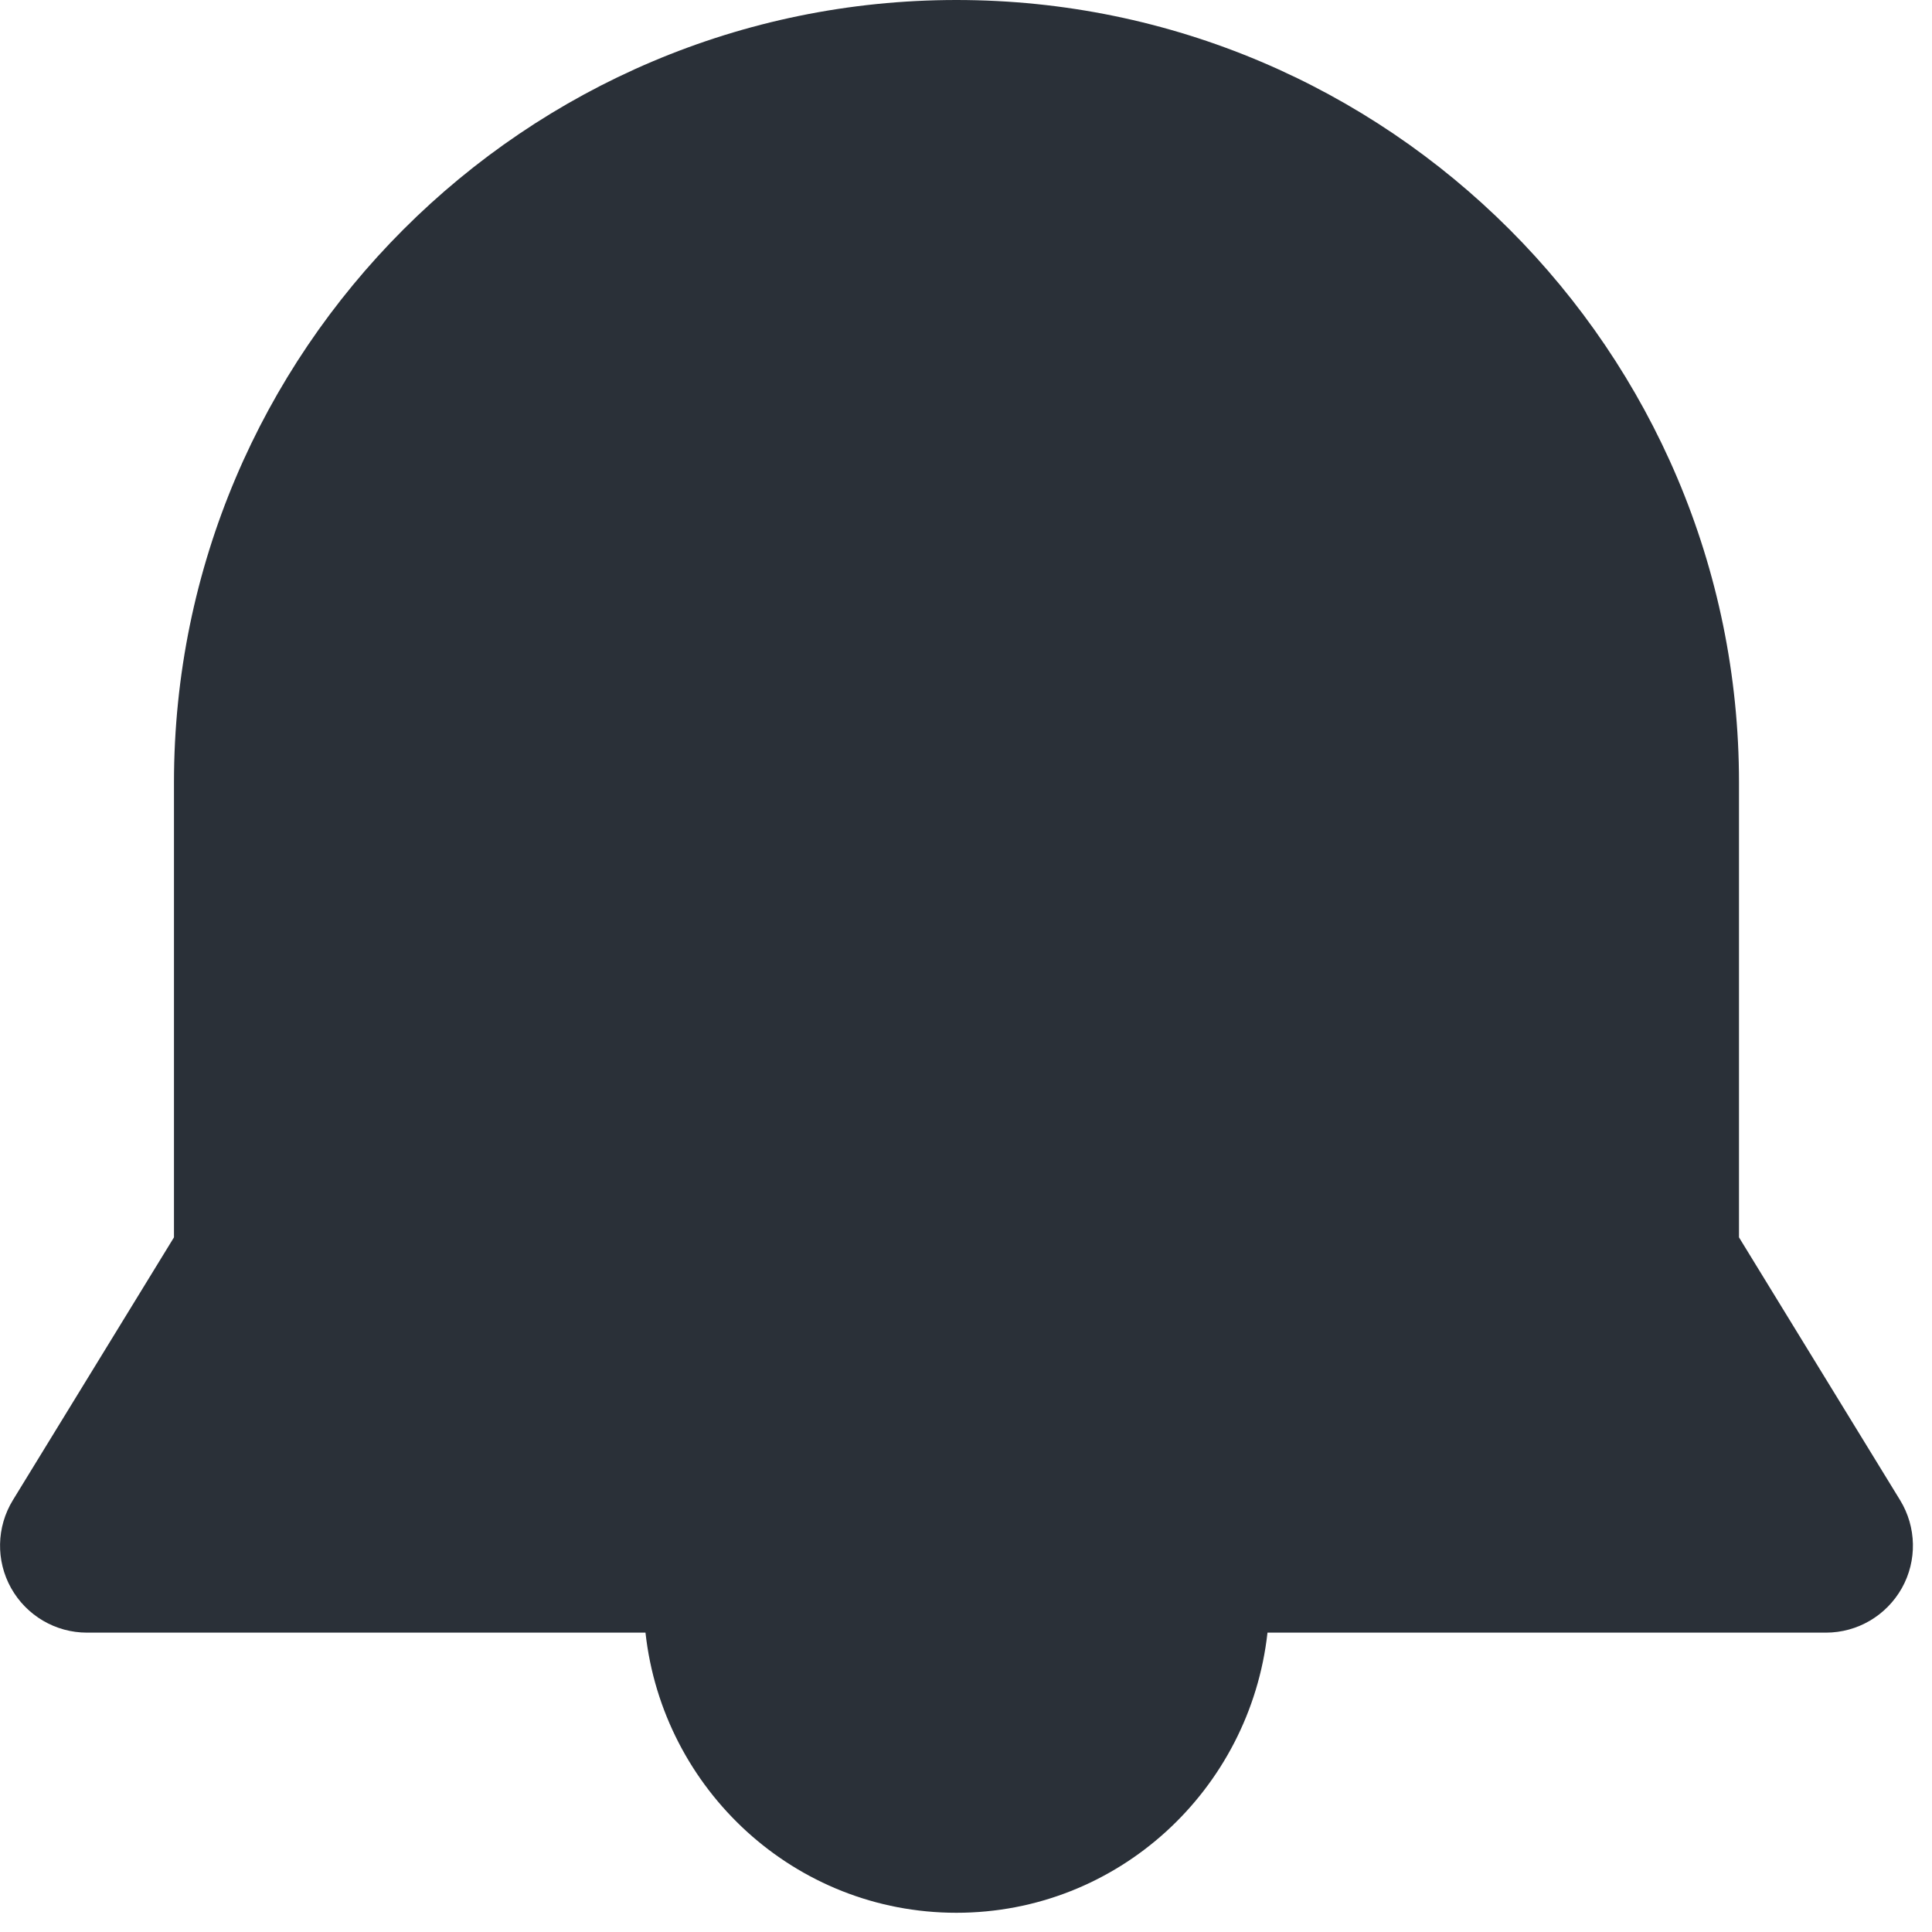
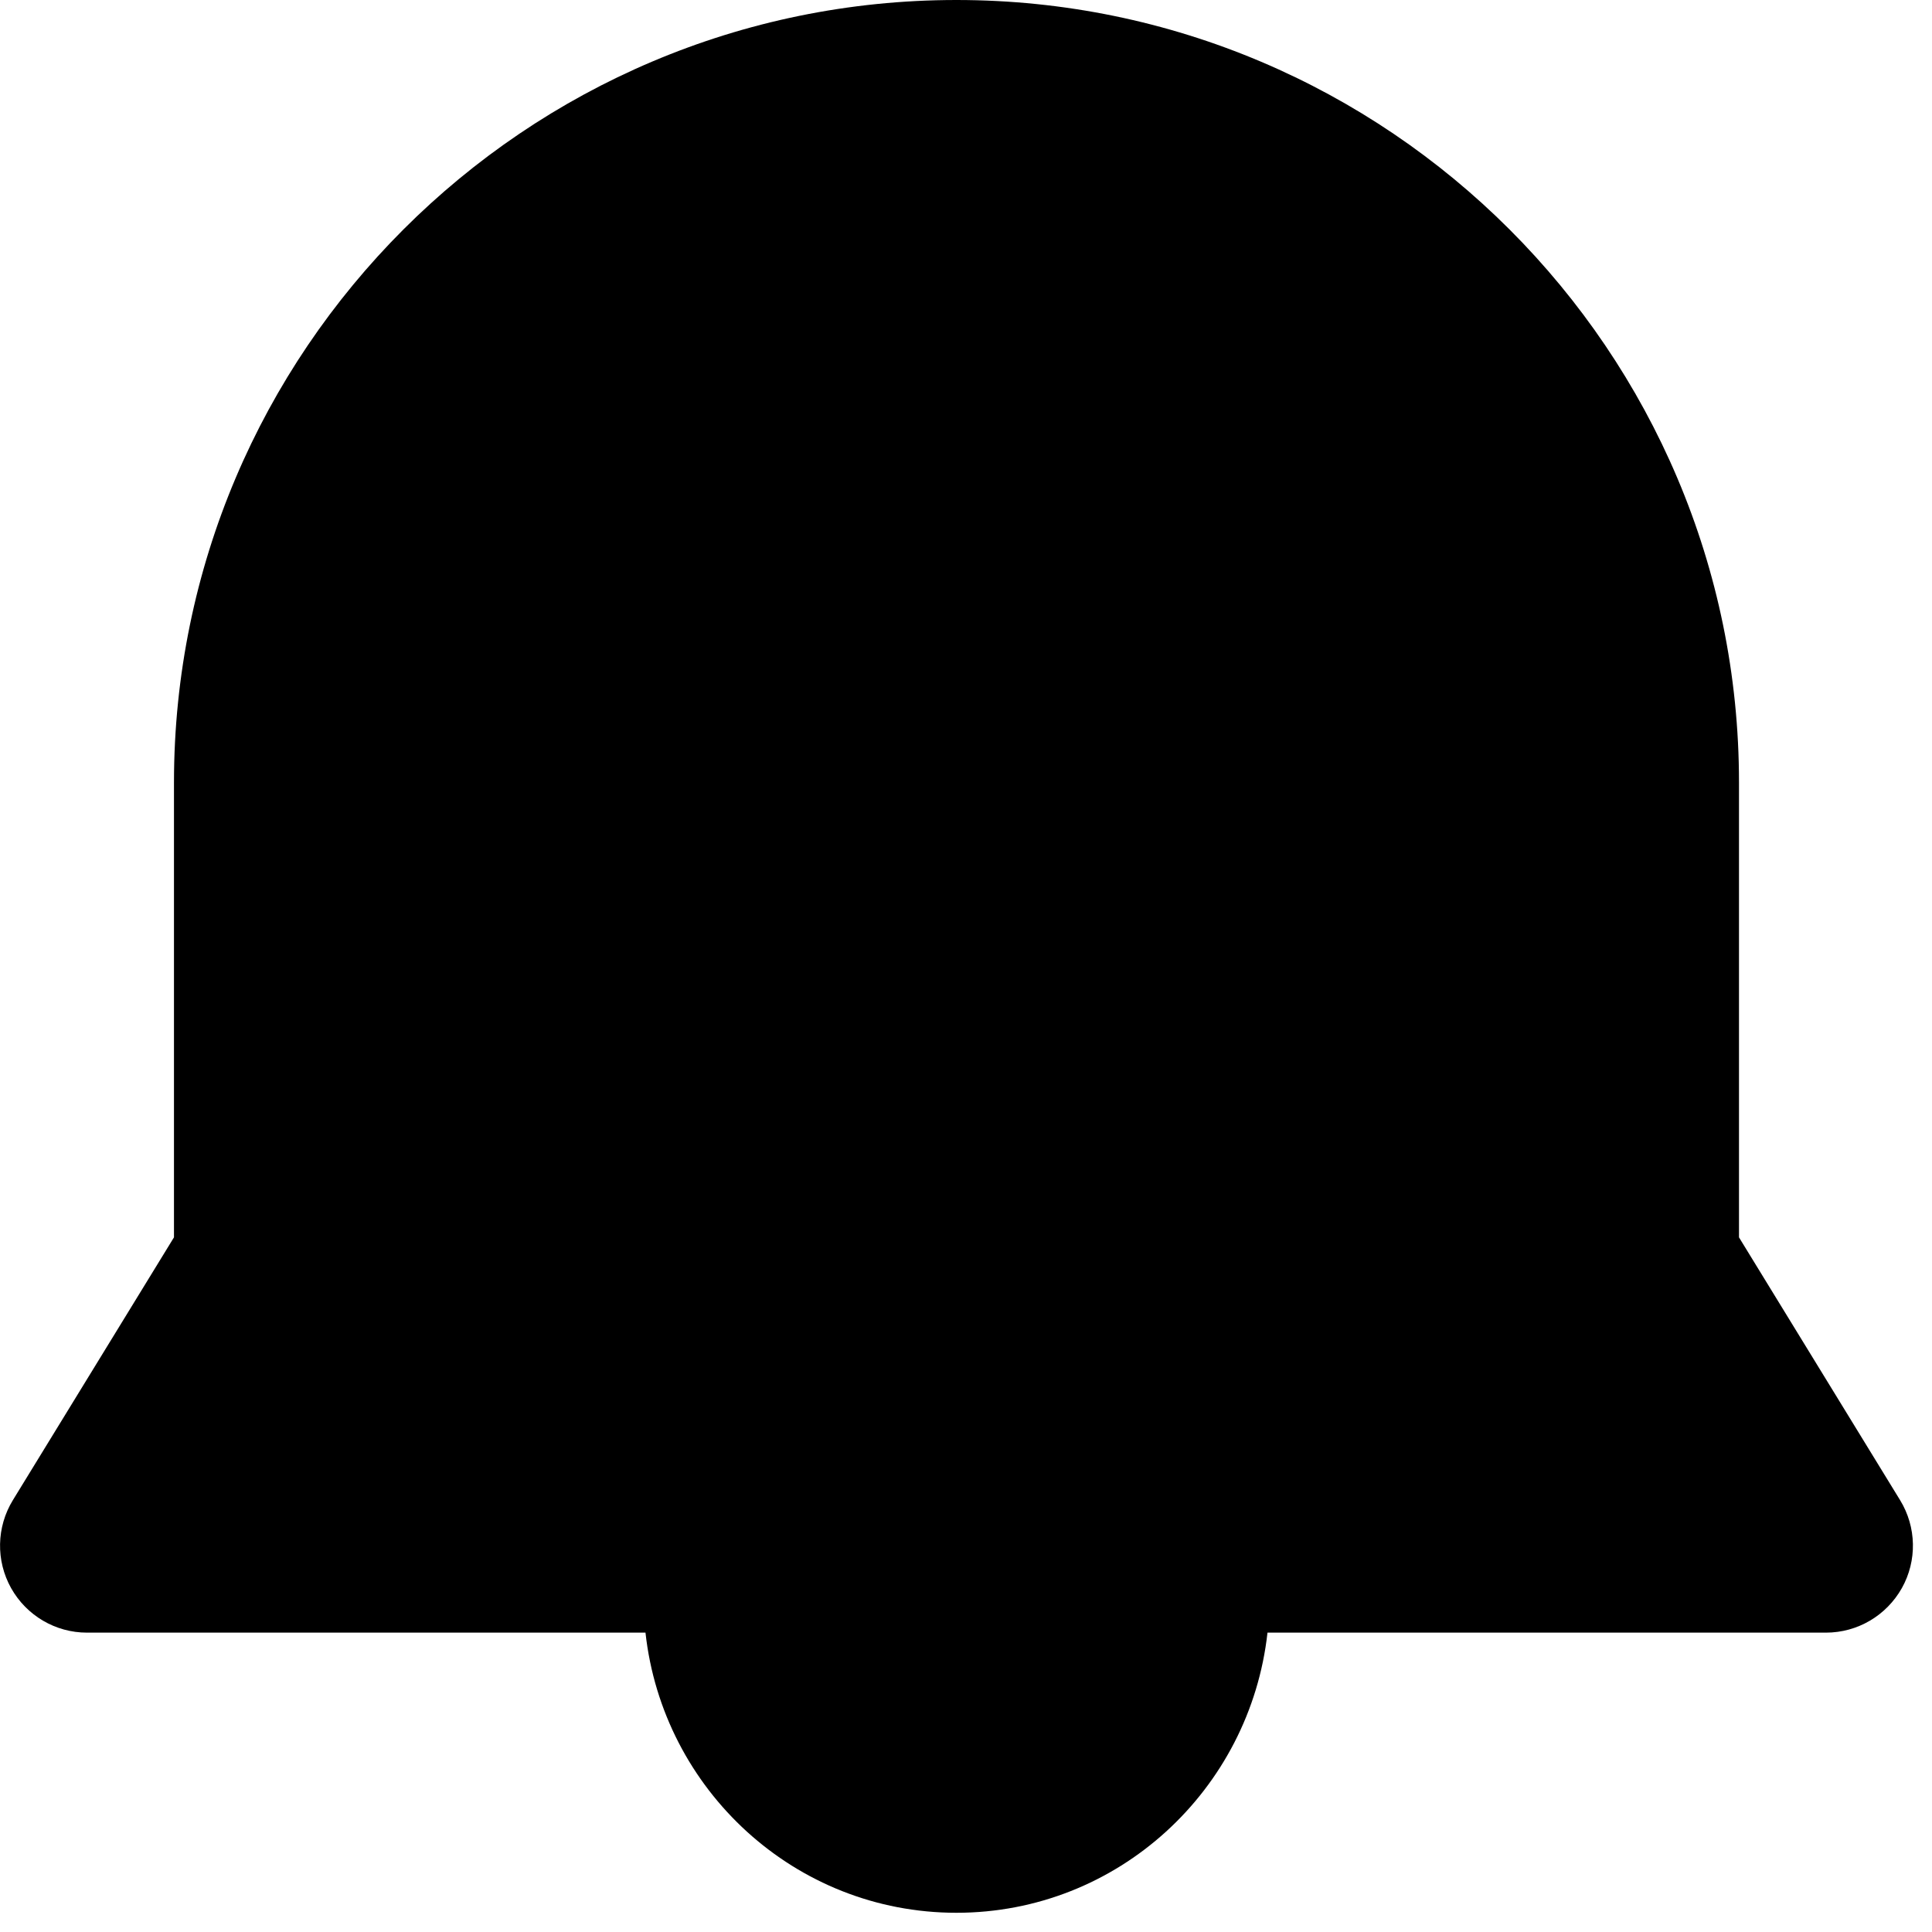
<svg xmlns="http://www.w3.org/2000/svg" width="20" height="20" viewBox="0 0 20 20" fill="none">
-   <path fill-rule="evenodd" clip-rule="evenodd" d="M19.67 15.53L18.002 12.809V8.1C18.002 3.634 14.368 0 9.901 0C5.435 0 1.801 3.634 1.801 8.1V12.809L0.133 15.53C-0.037 15.808 -0.044 16.156 0.115 16.44C0.274 16.724 0.574 16.901 0.9 16.901H6.682C6.861 18.527 8.229 19.801 9.901 19.801C11.574 19.801 12.941 18.527 13.121 16.901H18.902C19.229 16.901 19.528 16.724 19.688 16.44C19.847 16.156 19.84 15.808 19.67 15.53Z" fill="#2A3038" />
+   <path fill-rule="evenodd" clip-rule="evenodd" d="M19.67 15.53L18.002 12.809V8.1C18.002 3.634 14.368 0 9.901 0C5.435 0 1.801 3.634 1.801 8.1V12.809L0.133 15.53C-0.037 15.808 -0.044 16.156 0.115 16.44C0.274 16.724 0.574 16.901 0.9 16.901H6.682C6.861 18.527 8.229 19.801 9.901 19.801C11.574 19.801 12.941 18.527 13.121 16.901H18.902C19.229 16.901 19.528 16.724 19.688 16.44C19.847 16.156 19.84 15.808 19.67 15.53Z" fill="currentColor" />
</svg>
